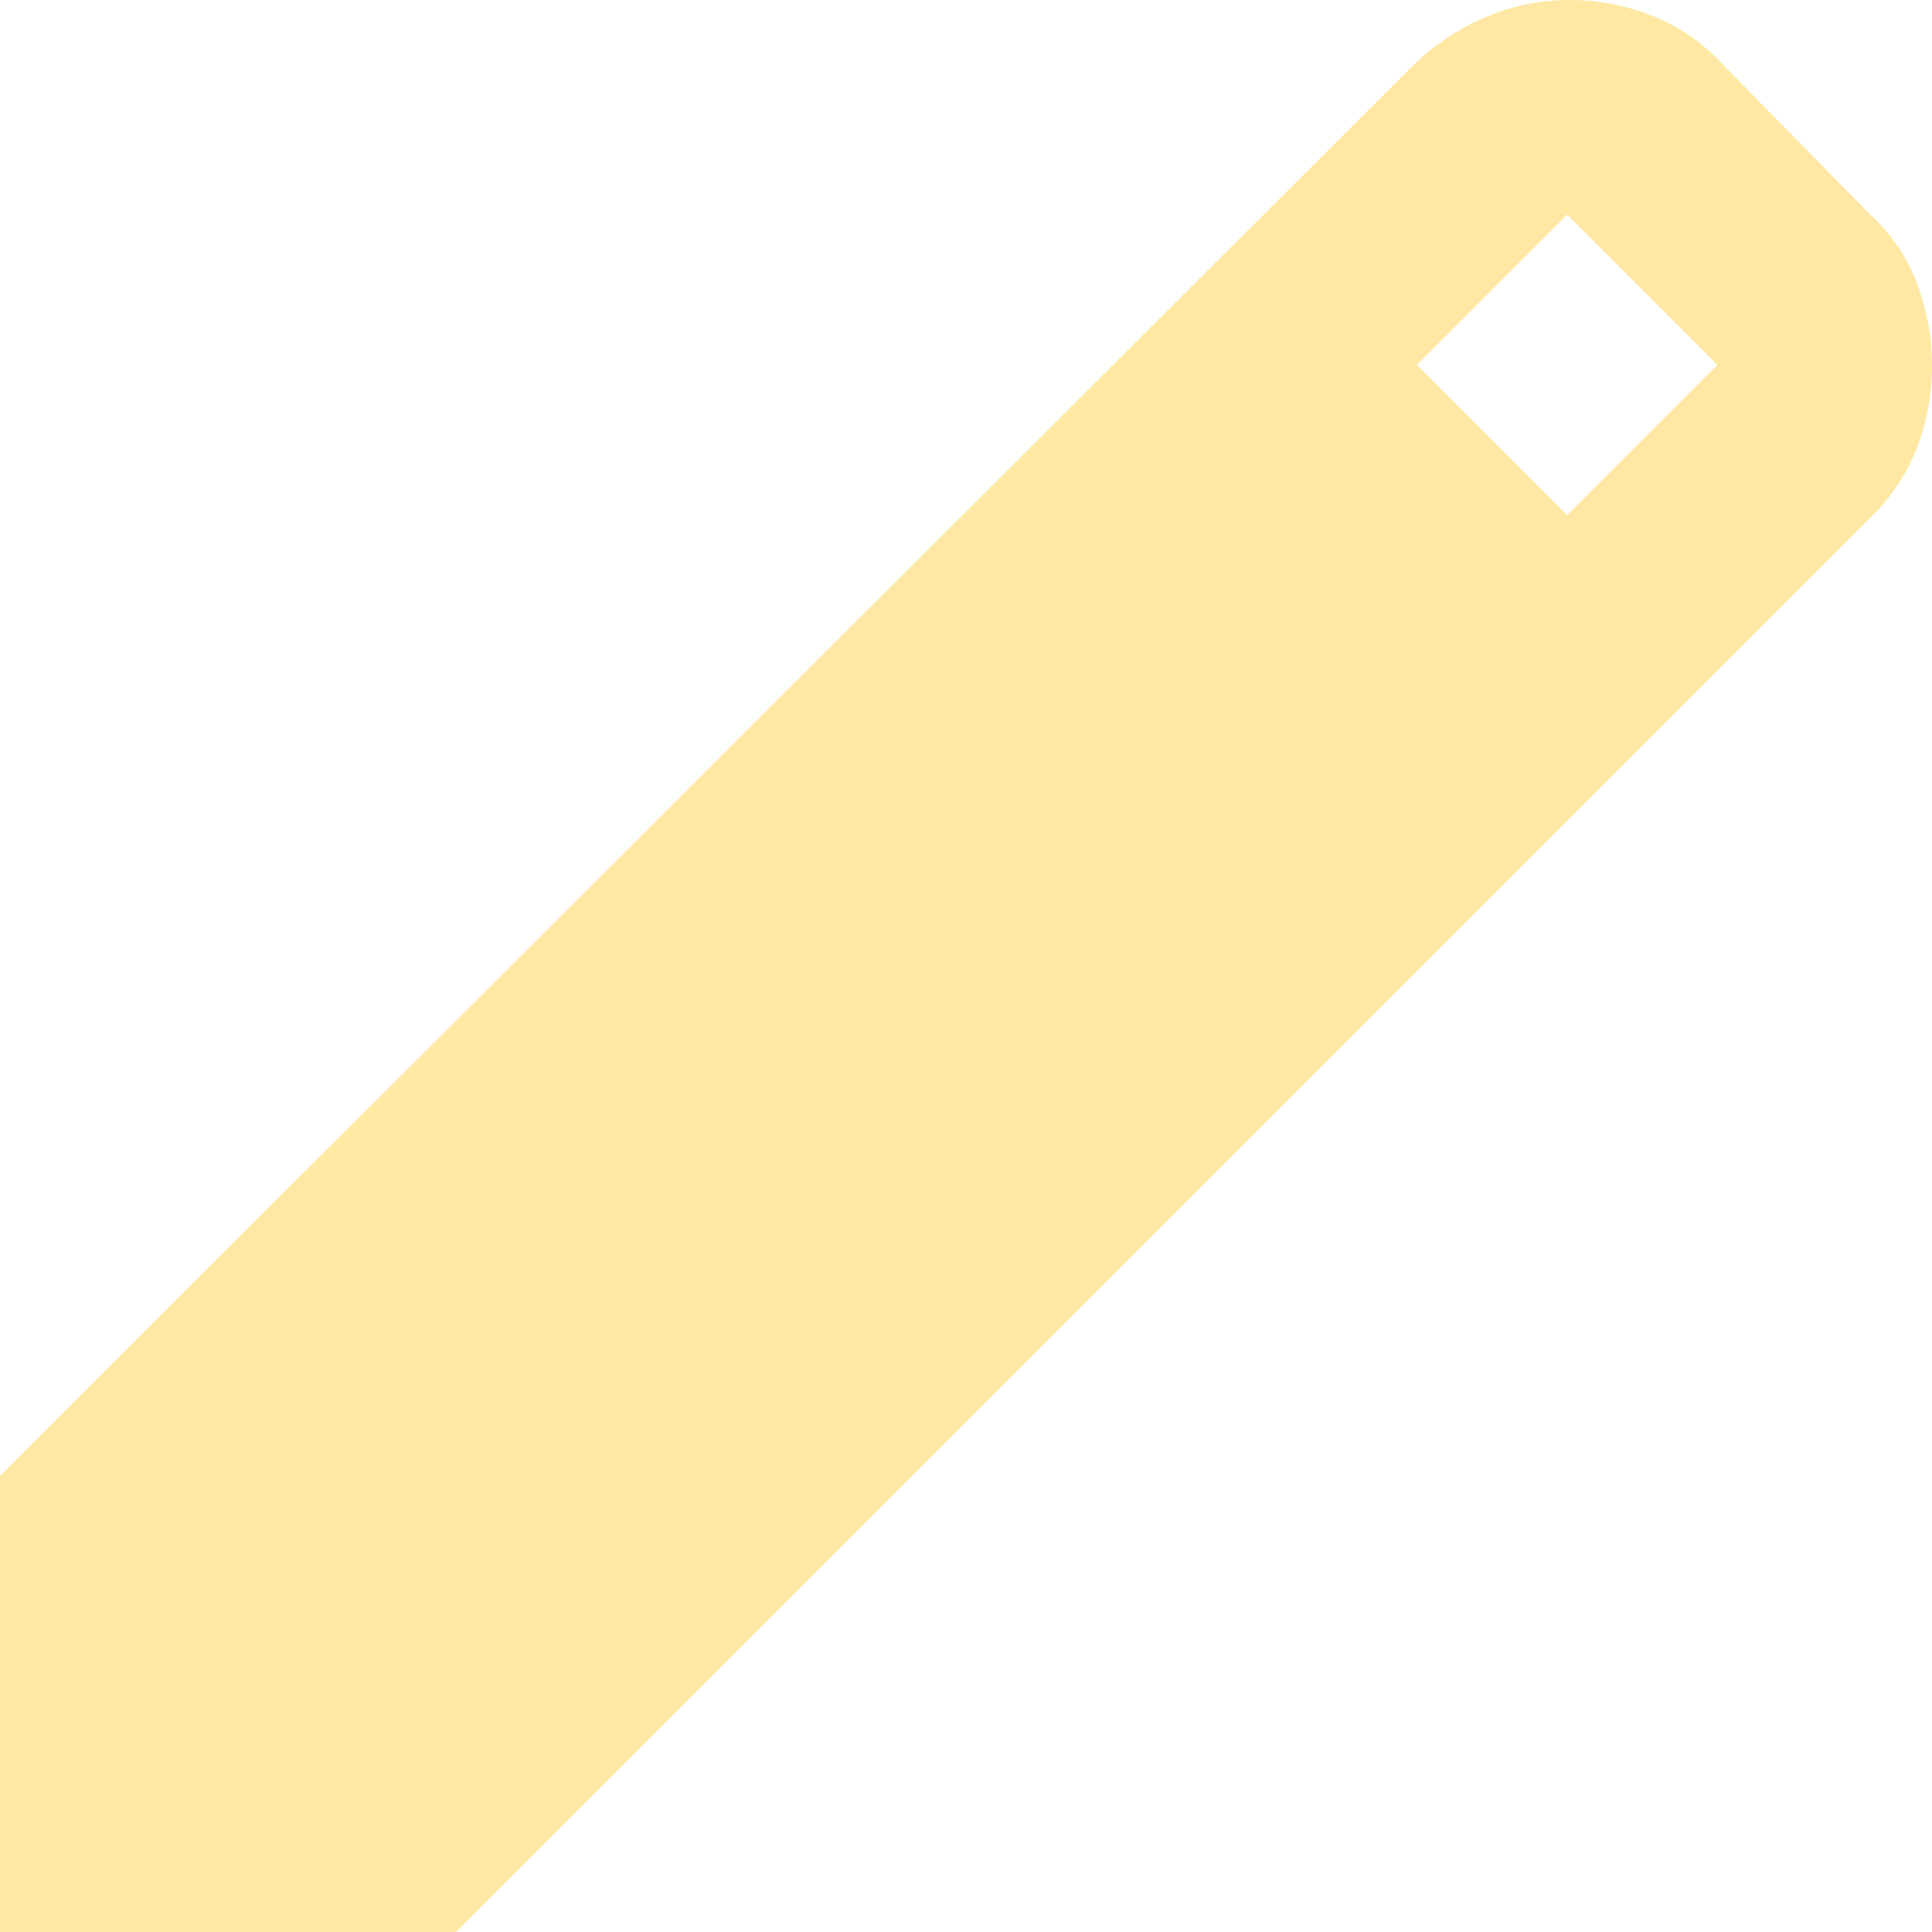
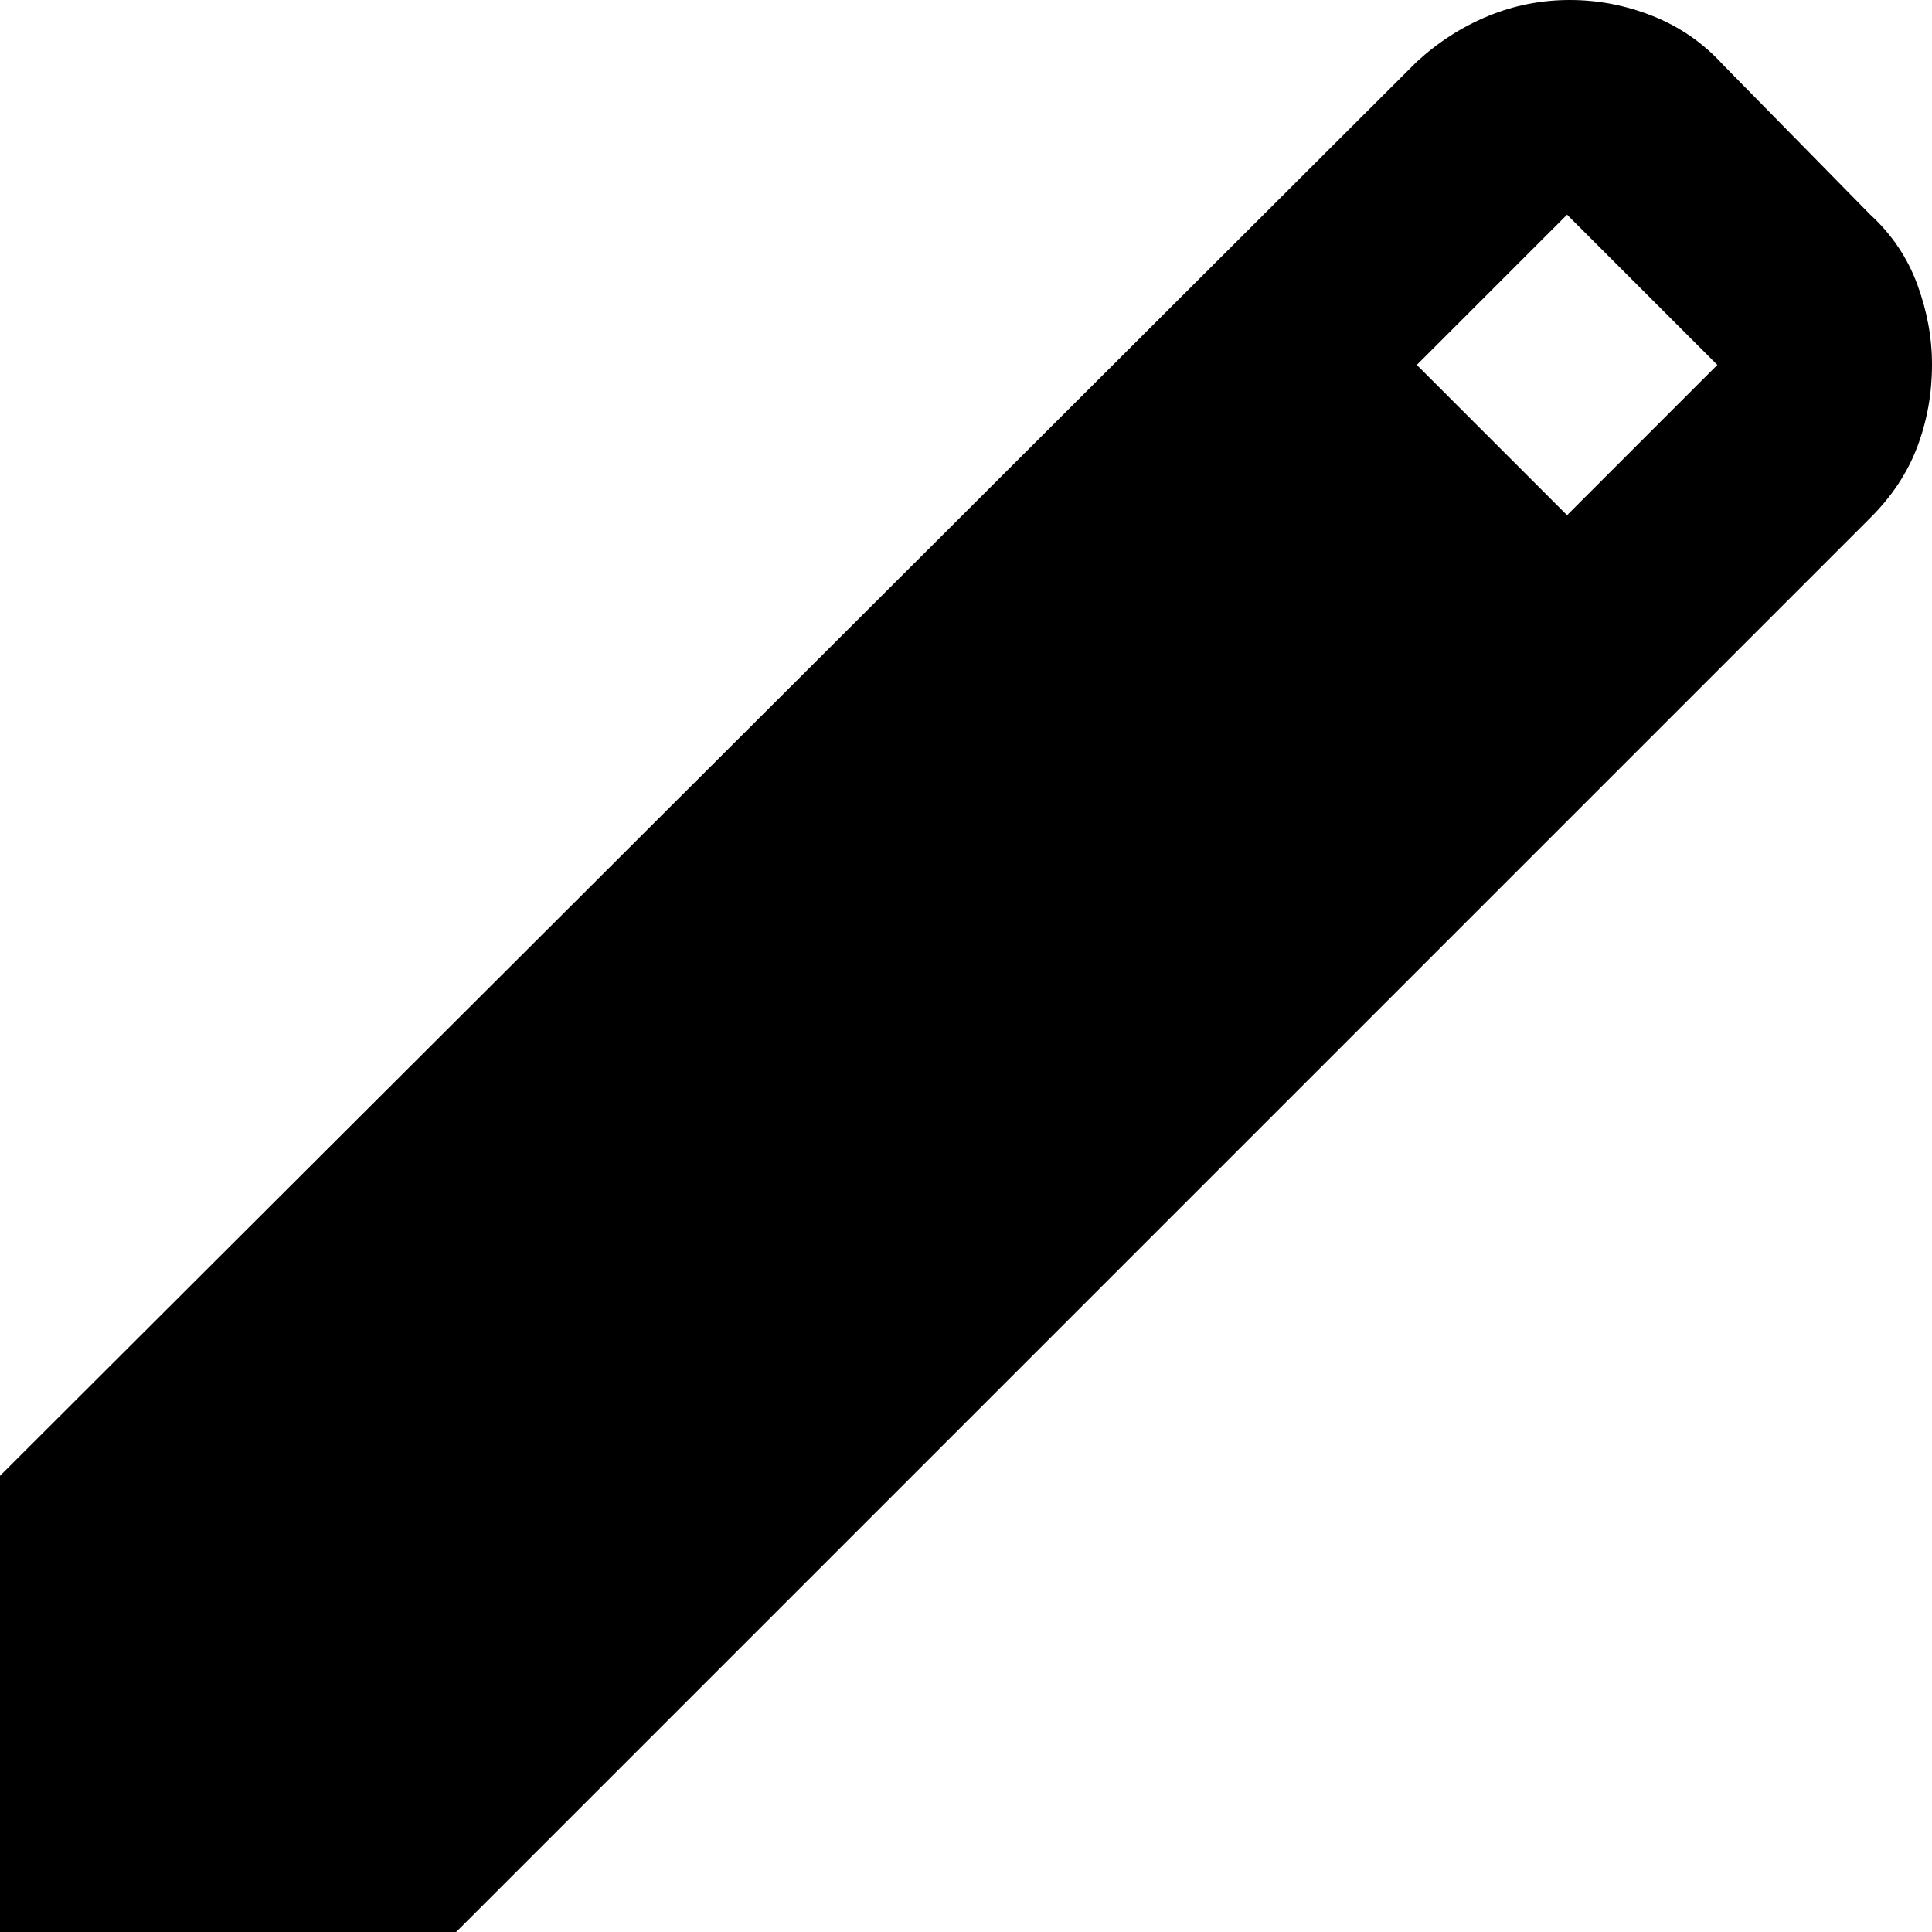
<svg xmlns="http://www.w3.org/2000/svg" width="512" height="512" viewBox="0 0 512 512" fill="none">
-   <path d="M0 512V391.111L375.467 16.356C381.155 11.141 387.442 7.111 394.325 4.267C401.209 1.422 408.434 0 416 0C423.566 0 430.914 1.422 438.044 4.267C445.174 7.111 451.337 11.378 456.533 17.067L495.644 56.889C501.333 62.104 505.486 68.267 508.103 75.378C510.72 82.489 512.019 89.6 512 96.711C512 104.296 510.701 111.531 508.103 118.414C505.505 125.298 501.352 131.575 495.644 137.244L120.889 512H0ZM415.289 136.533L455.111 96.711L415.289 56.889L375.467 96.711L415.289 136.533Z" fill="#FFE8A3" />
+   <path d="M0 512V391.111L375.467 16.356C381.155 11.141 387.442 7.111 394.325 4.267C401.209 1.422 408.434 0 416 0C423.566 0 430.914 1.422 438.044 4.267C445.174 7.111 451.337 11.378 456.533 17.067L495.644 56.889C501.333 62.104 505.486 68.267 508.103 75.378C510.72 82.489 512.019 89.6 512 96.711C512 104.296 510.701 111.531 508.103 118.414C505.505 125.298 501.352 131.575 495.644 137.244L120.889 512H0ZM415.289 136.533L455.111 96.711L415.289 56.889L375.467 96.711L415.289 136.533Z" fill="black" />
</svg>
